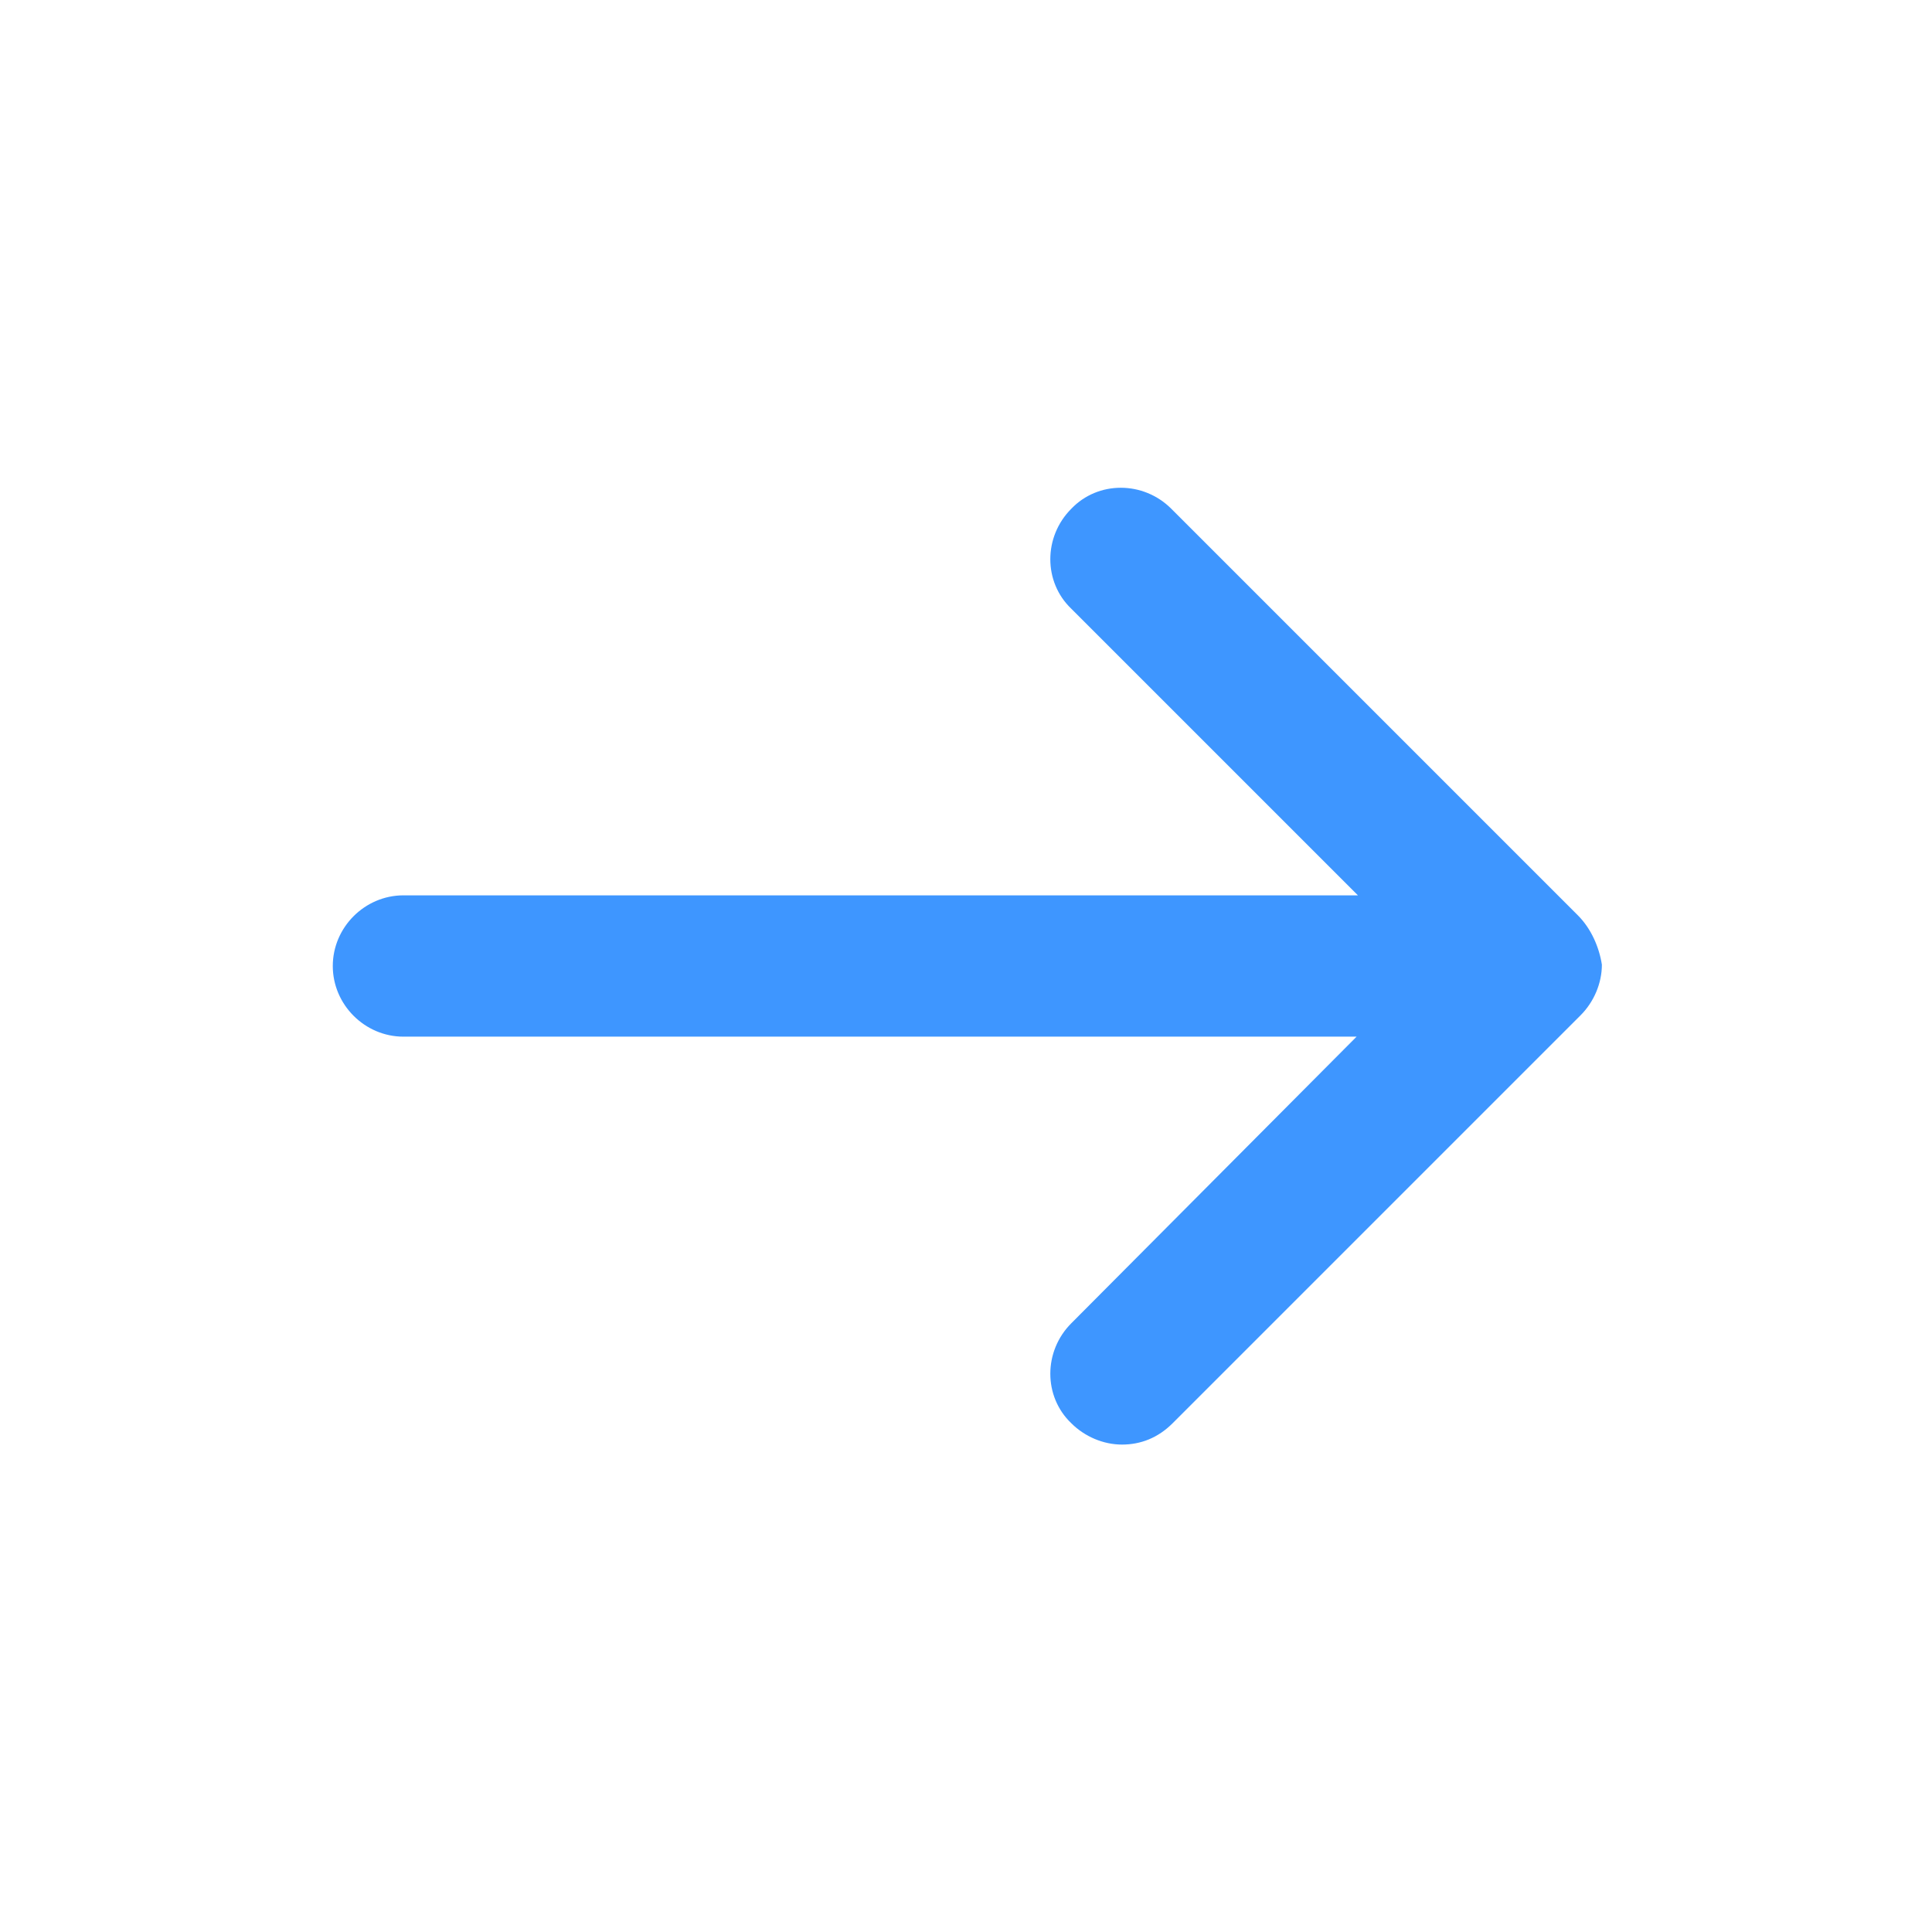
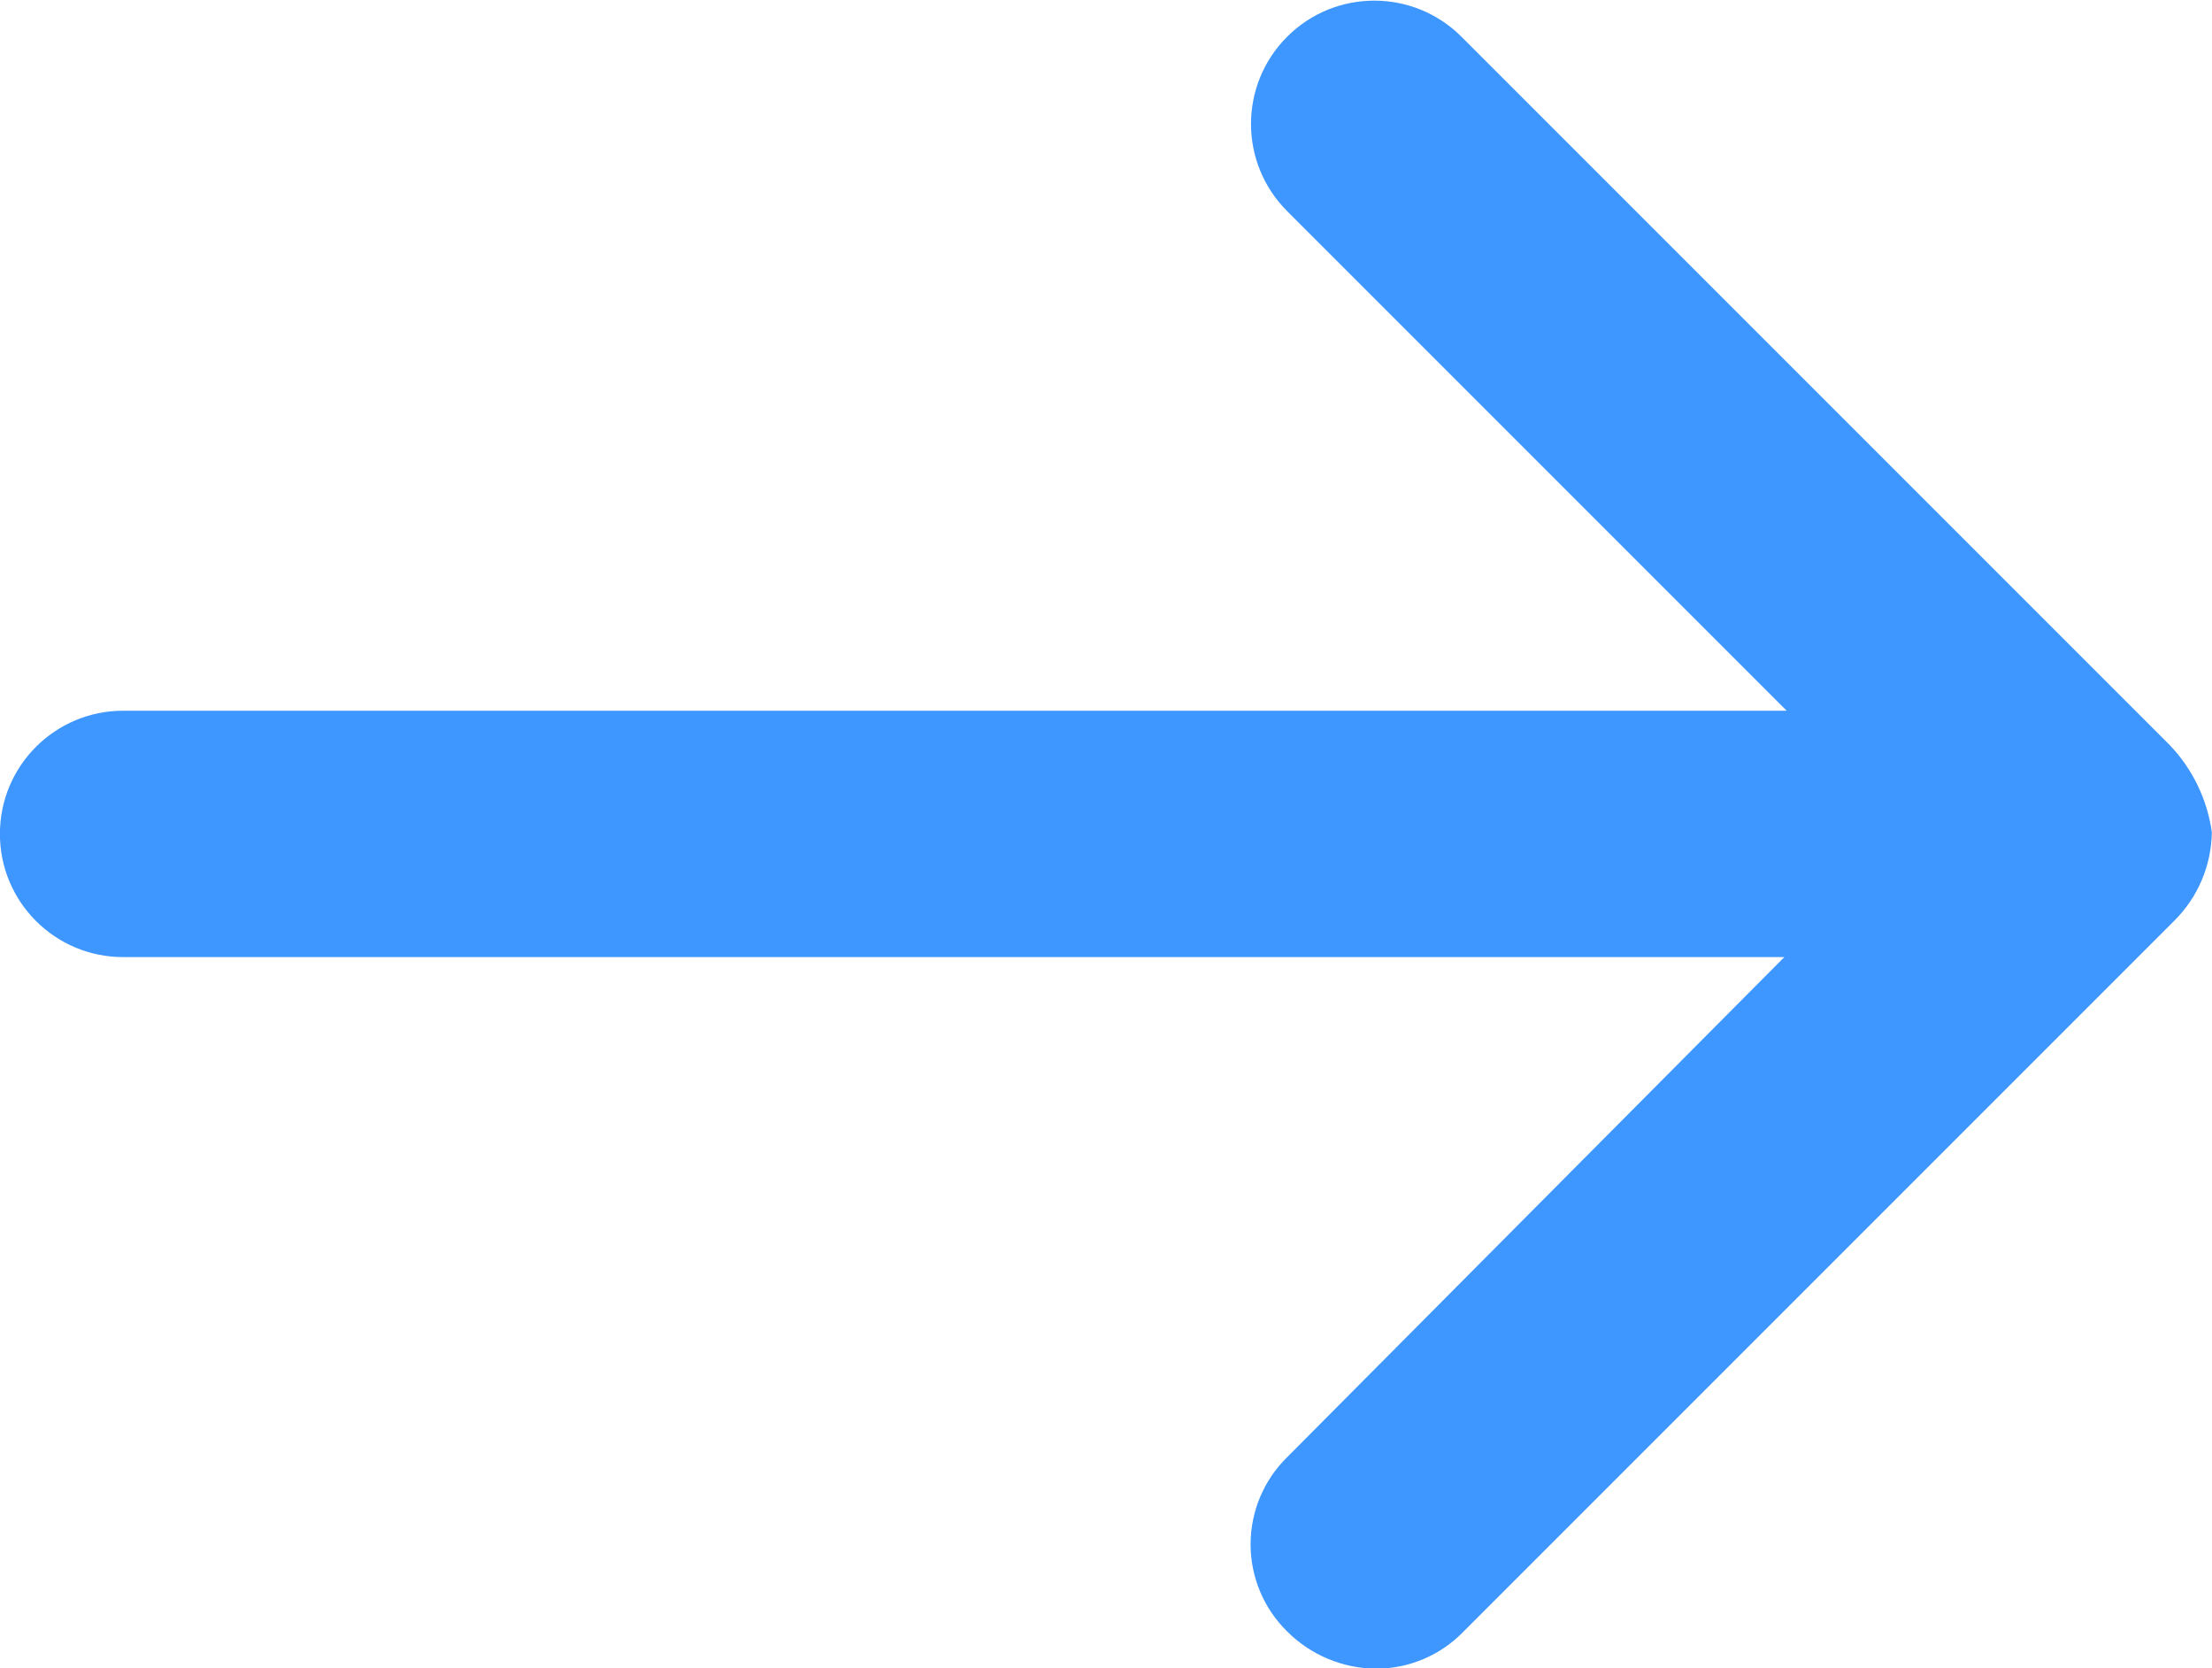
- <svg xmlns="http://www.w3.org/2000/svg" width="100" height="100" viewBox="0 0 100 100">
-   <g>
-     <g transform="translate(50 50) scale(0.69 0.69) rotate(0) translate(-50 -50)" style="fill:#3e96ff">
-       <svg fill="#3e96ff" version="1.1" x="0px" y="0px" viewBox="0 0 100 100" style="enable-background:new 0 0 100 100;" xml:space="preserve">
-         <g>
-           <g>
-             <path d="M95.9,46.2L65.4,15.7c-2.1-2.1-5.5-2.1-7.5,0c-2.1,2.1-2.1,5.5,0,7.5l21.5,21.5H7.8c-2.9,0-5.3,2.4-5.3,5.3    c0,2.9,2.4,5.3,5.3,5.3h71.5L57.9,76.8c-2.1,2.1-2.1,5.5,0,7.5c1,1,2.4,1.6,3.8,1.6s2.7-0.5,3.8-1.6l30.6-30.6    c1-1,1.6-2.4,1.6-3.8C97.5,48.6,96.9,47.2,95.9,46.2z" />
+ <svg xmlns="http://www.w3.org/2000/svg" width="13.138" height="9.905" viewBox="0 0 13.138 9.905">
+   <g id="icon-arrow-right" transform="translate(-17.225 -25.246)">
+     <g id="Group_68" data-name="Group 68" transform="translate(17.225 25.246)">
+       <g id="Group_67" data-name="Group 67" transform="translate(0 0)">
+         <g id="Group_66" data-name="Group 66">
+           <g id="Group_65" data-name="Group 65">
+             <path id="Path_310" data-name="Path 310" d="M14.614,14.173,10.405,9.964A.732.732,0,1,0,9.37,11l2.967,2.967H2.456a.731.731,0,0,0,0,1.463h9.867L9.37,18.4a.725.725,0,0,0,0,1.035.754.754,0,0,0,.524.221.721.721,0,0,0,.524-.221l4.223-4.223a.754.754,0,0,0,.221-.524A.937.937,0,0,0,14.614,14.173Z" transform="translate(-1.725 -9.746)" fill="#3e96ff" />
          </g>
        </g>
-       </svg>
+       </g>
    </g>
  </g>
</svg>
